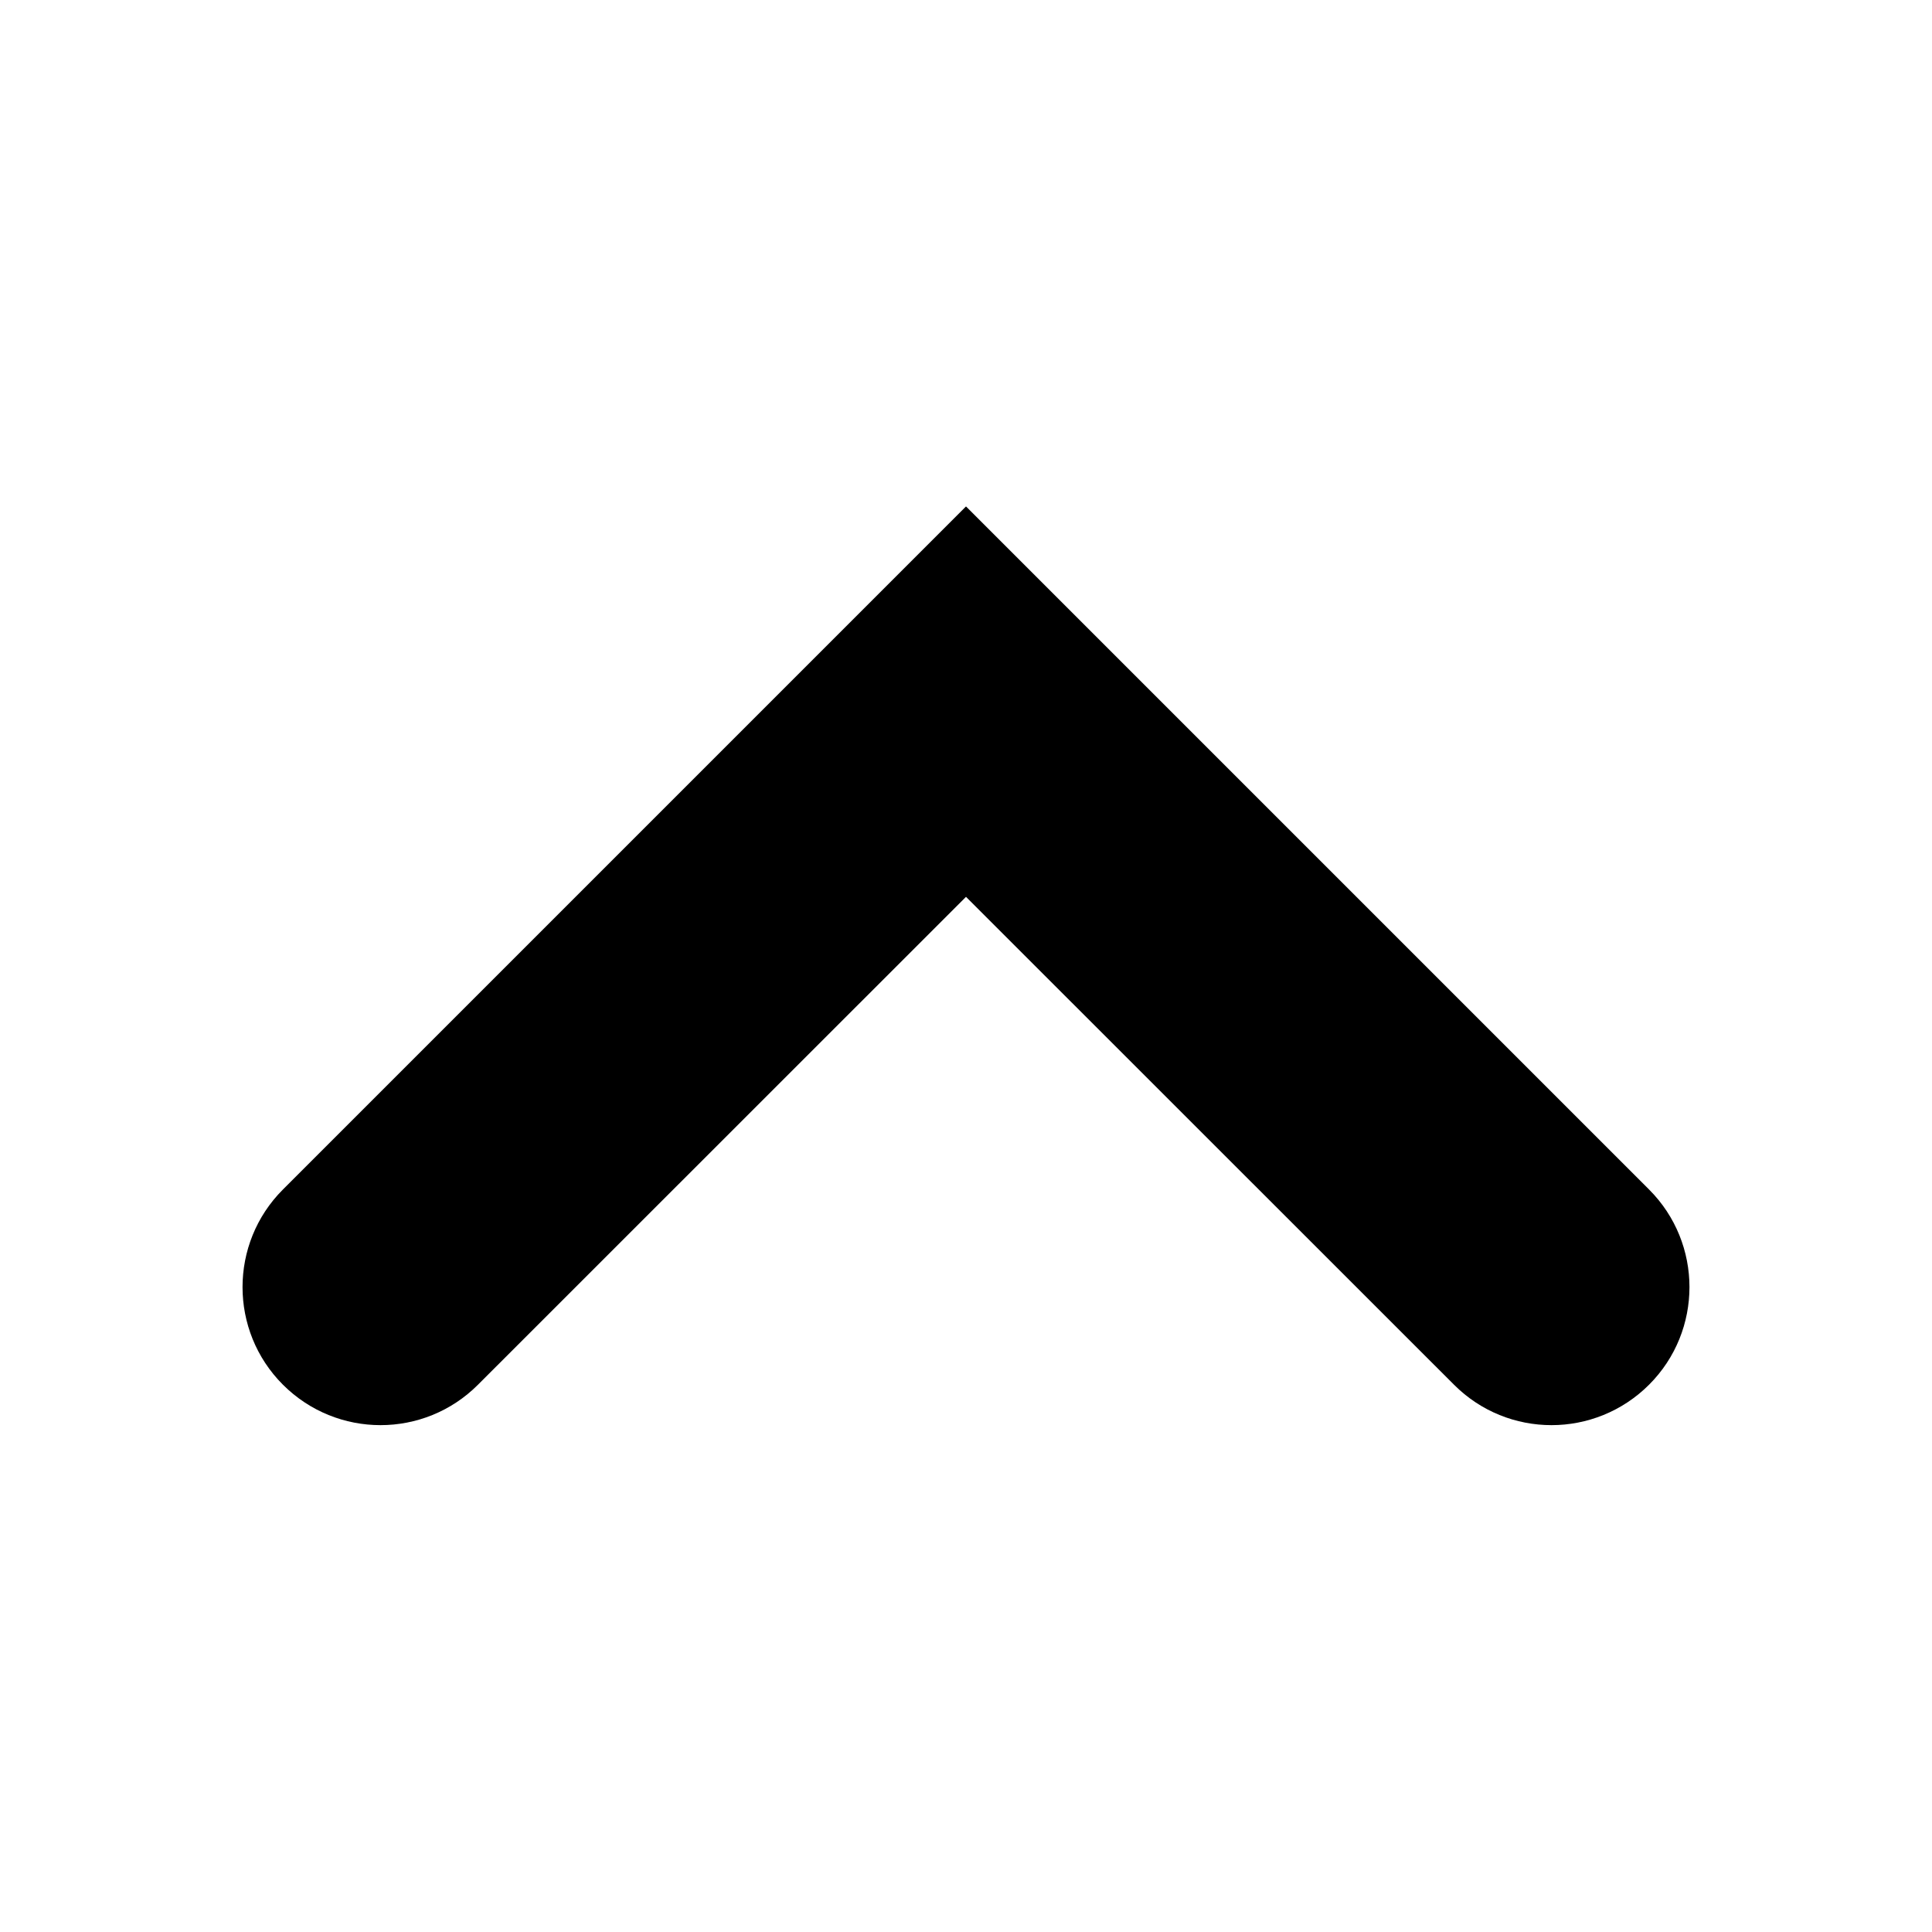
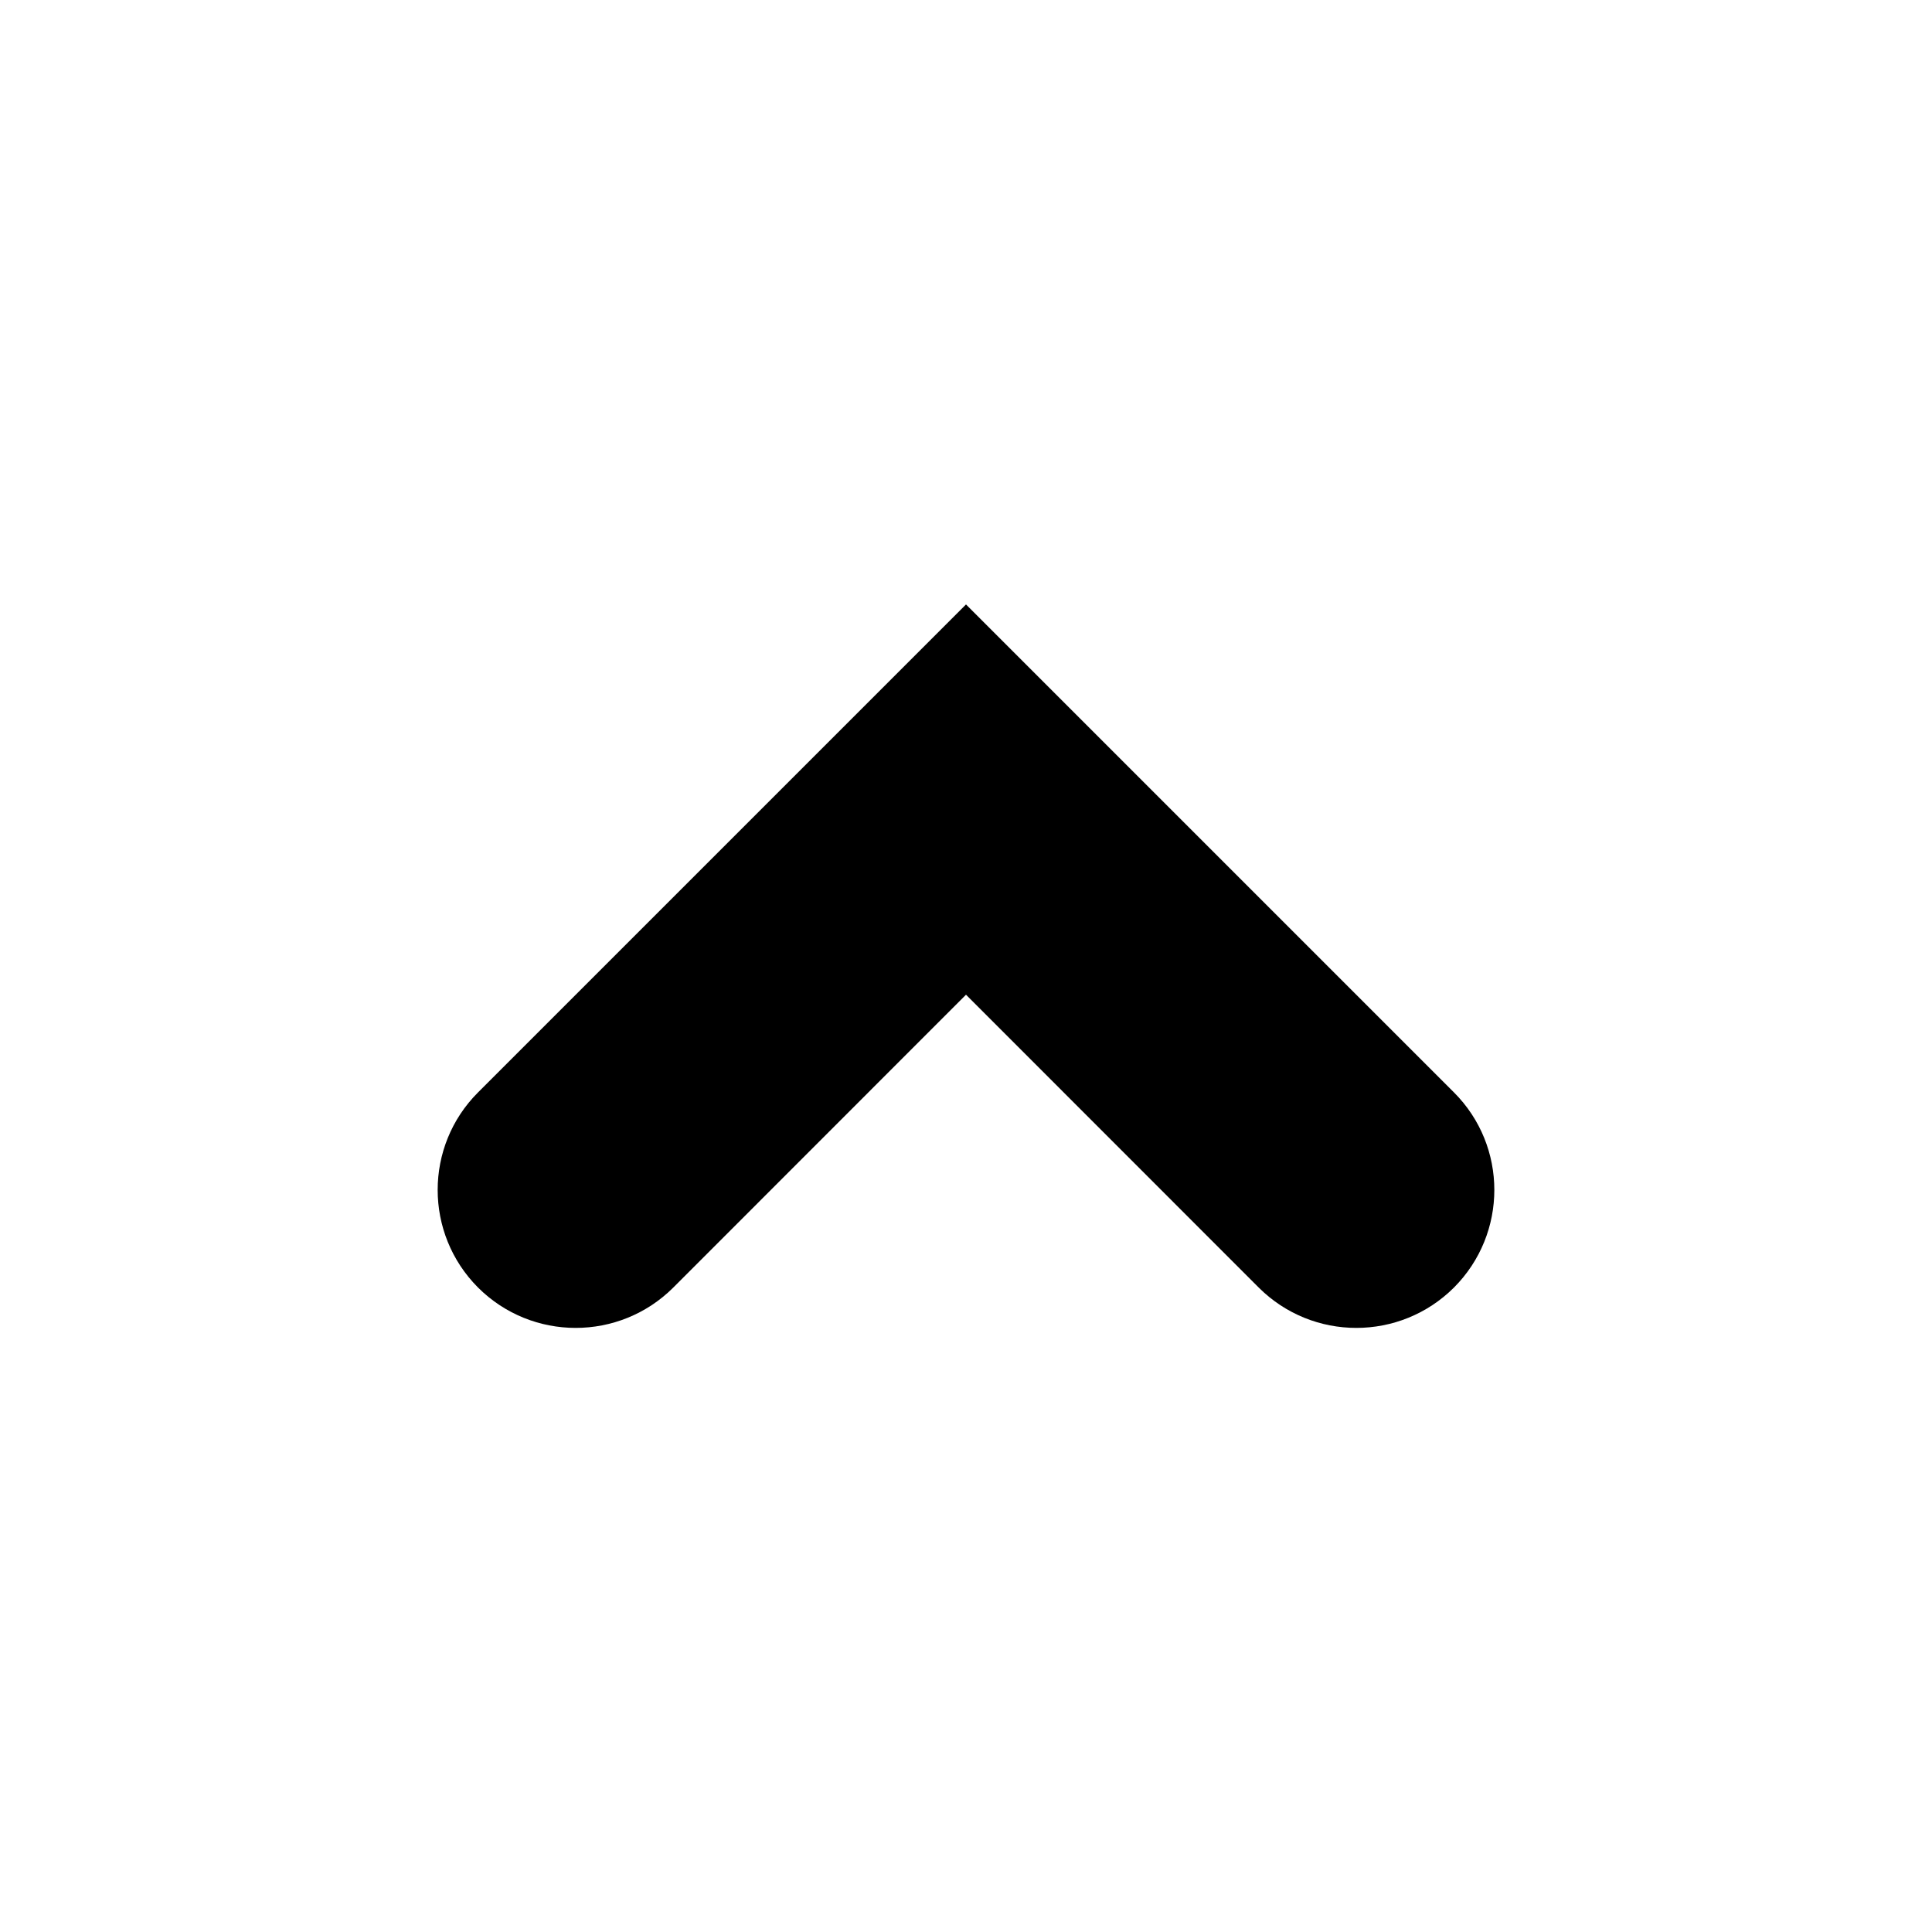
- <svg xmlns="http://www.w3.org/2000/svg" width="14px" height="14px" viewBox="0 0 14 14" version="1.1">
-   <defs />
-   <g id="Page-1" stroke="none" stroke-width="1" fill="none" fill-rule="evenodd">
-     <g id="14x14_chevron_up_outline" fill="#000000">
-       <path d="M2.05,5.377 L7,10.327 L11.95,5.377 C12.34,4.987 12.34,4.353 11.95,3.963 C11.559,3.572 10.926,3.572 10.536,3.963 L7,7.498 L3.464,3.963 C3.074,3.572 2.441,3.572 2.05,3.963 C1.66,4.353 1.66,4.987 2.05,5.377 Z" id="Icon" transform="translate(7, 6.998427) rotate(180) translate(-7, -6.998427) " />
-     </g>
-   </g>
+ <svg xmlns="http://www.w3.org/2000/svg" width="14" height="14" viewBox="0 0 14 14">
+   <path fill-rule="evenodd" d="M10.536,7.916 L7,4.38 L3.464,7.916 C3.074,8.306 3.074,8.939 3.464,9.33 C3.855,9.72 4.488,9.72 4.879,9.33 L7,7.208 L9.121,9.33 C9.512,9.72 10.145,9.72 10.536,9.33 C10.926,8.939 10.926,8.306 10.536,7.916 Z" />
</svg>
